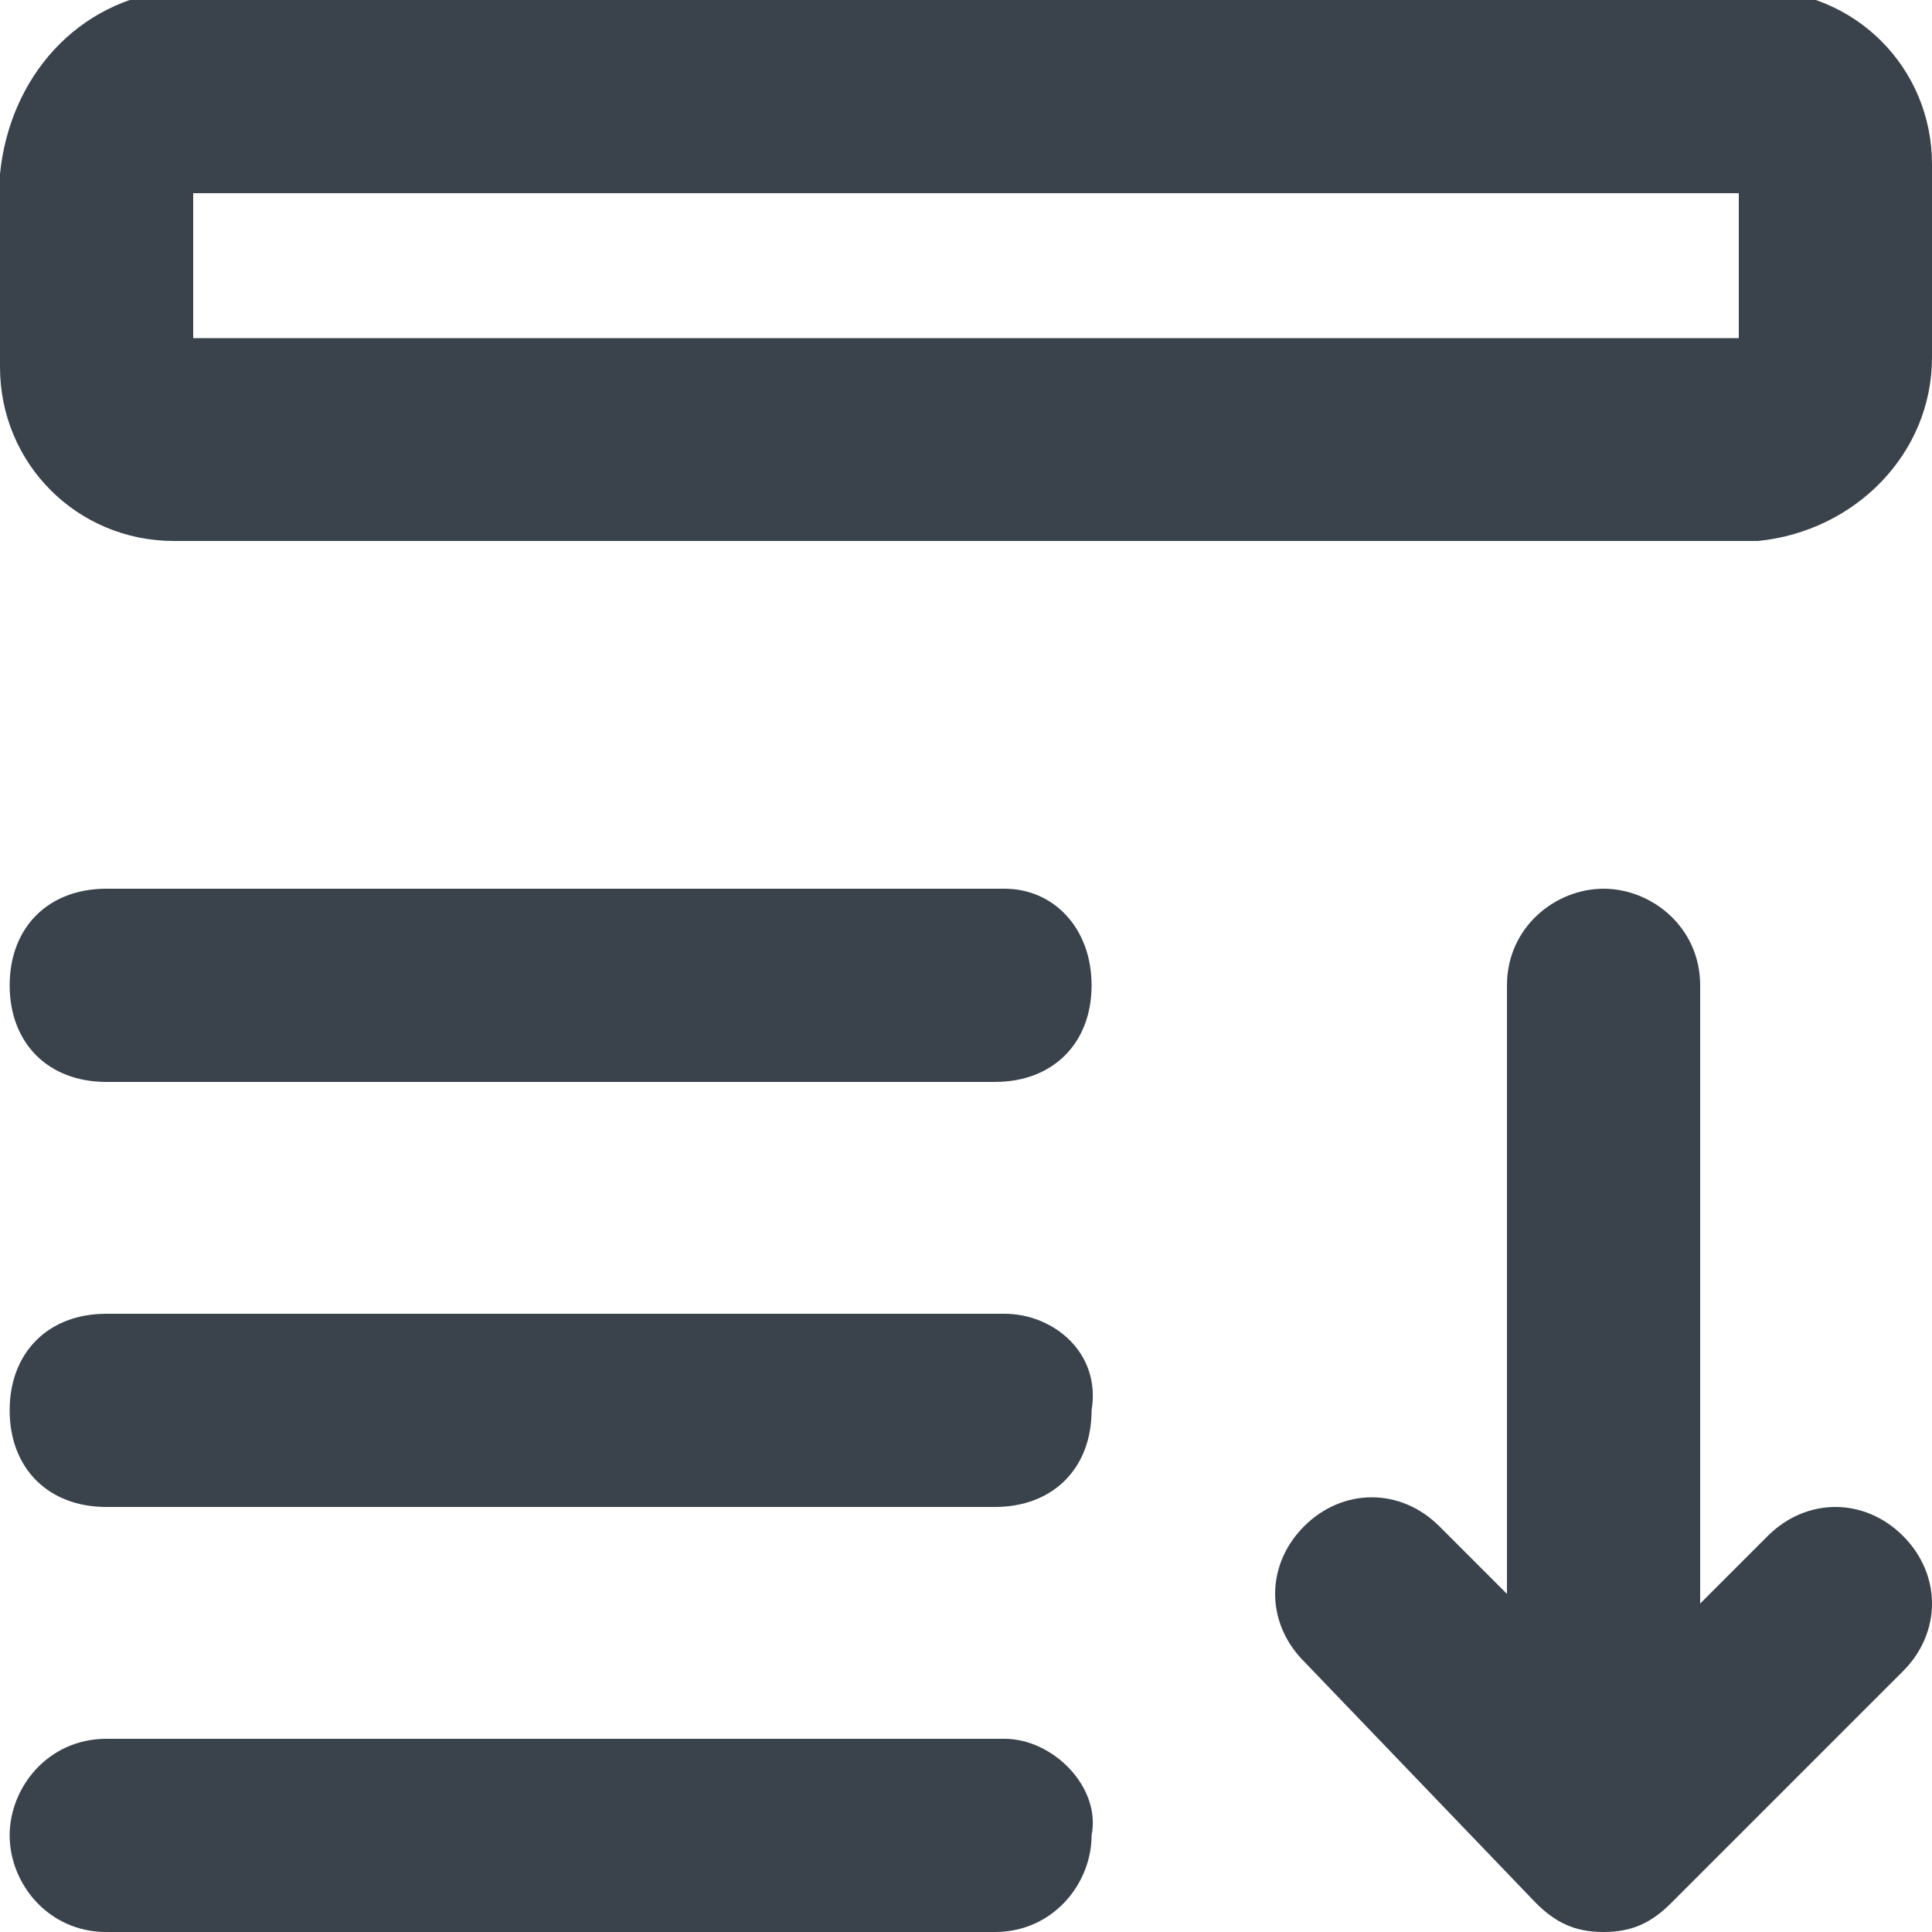
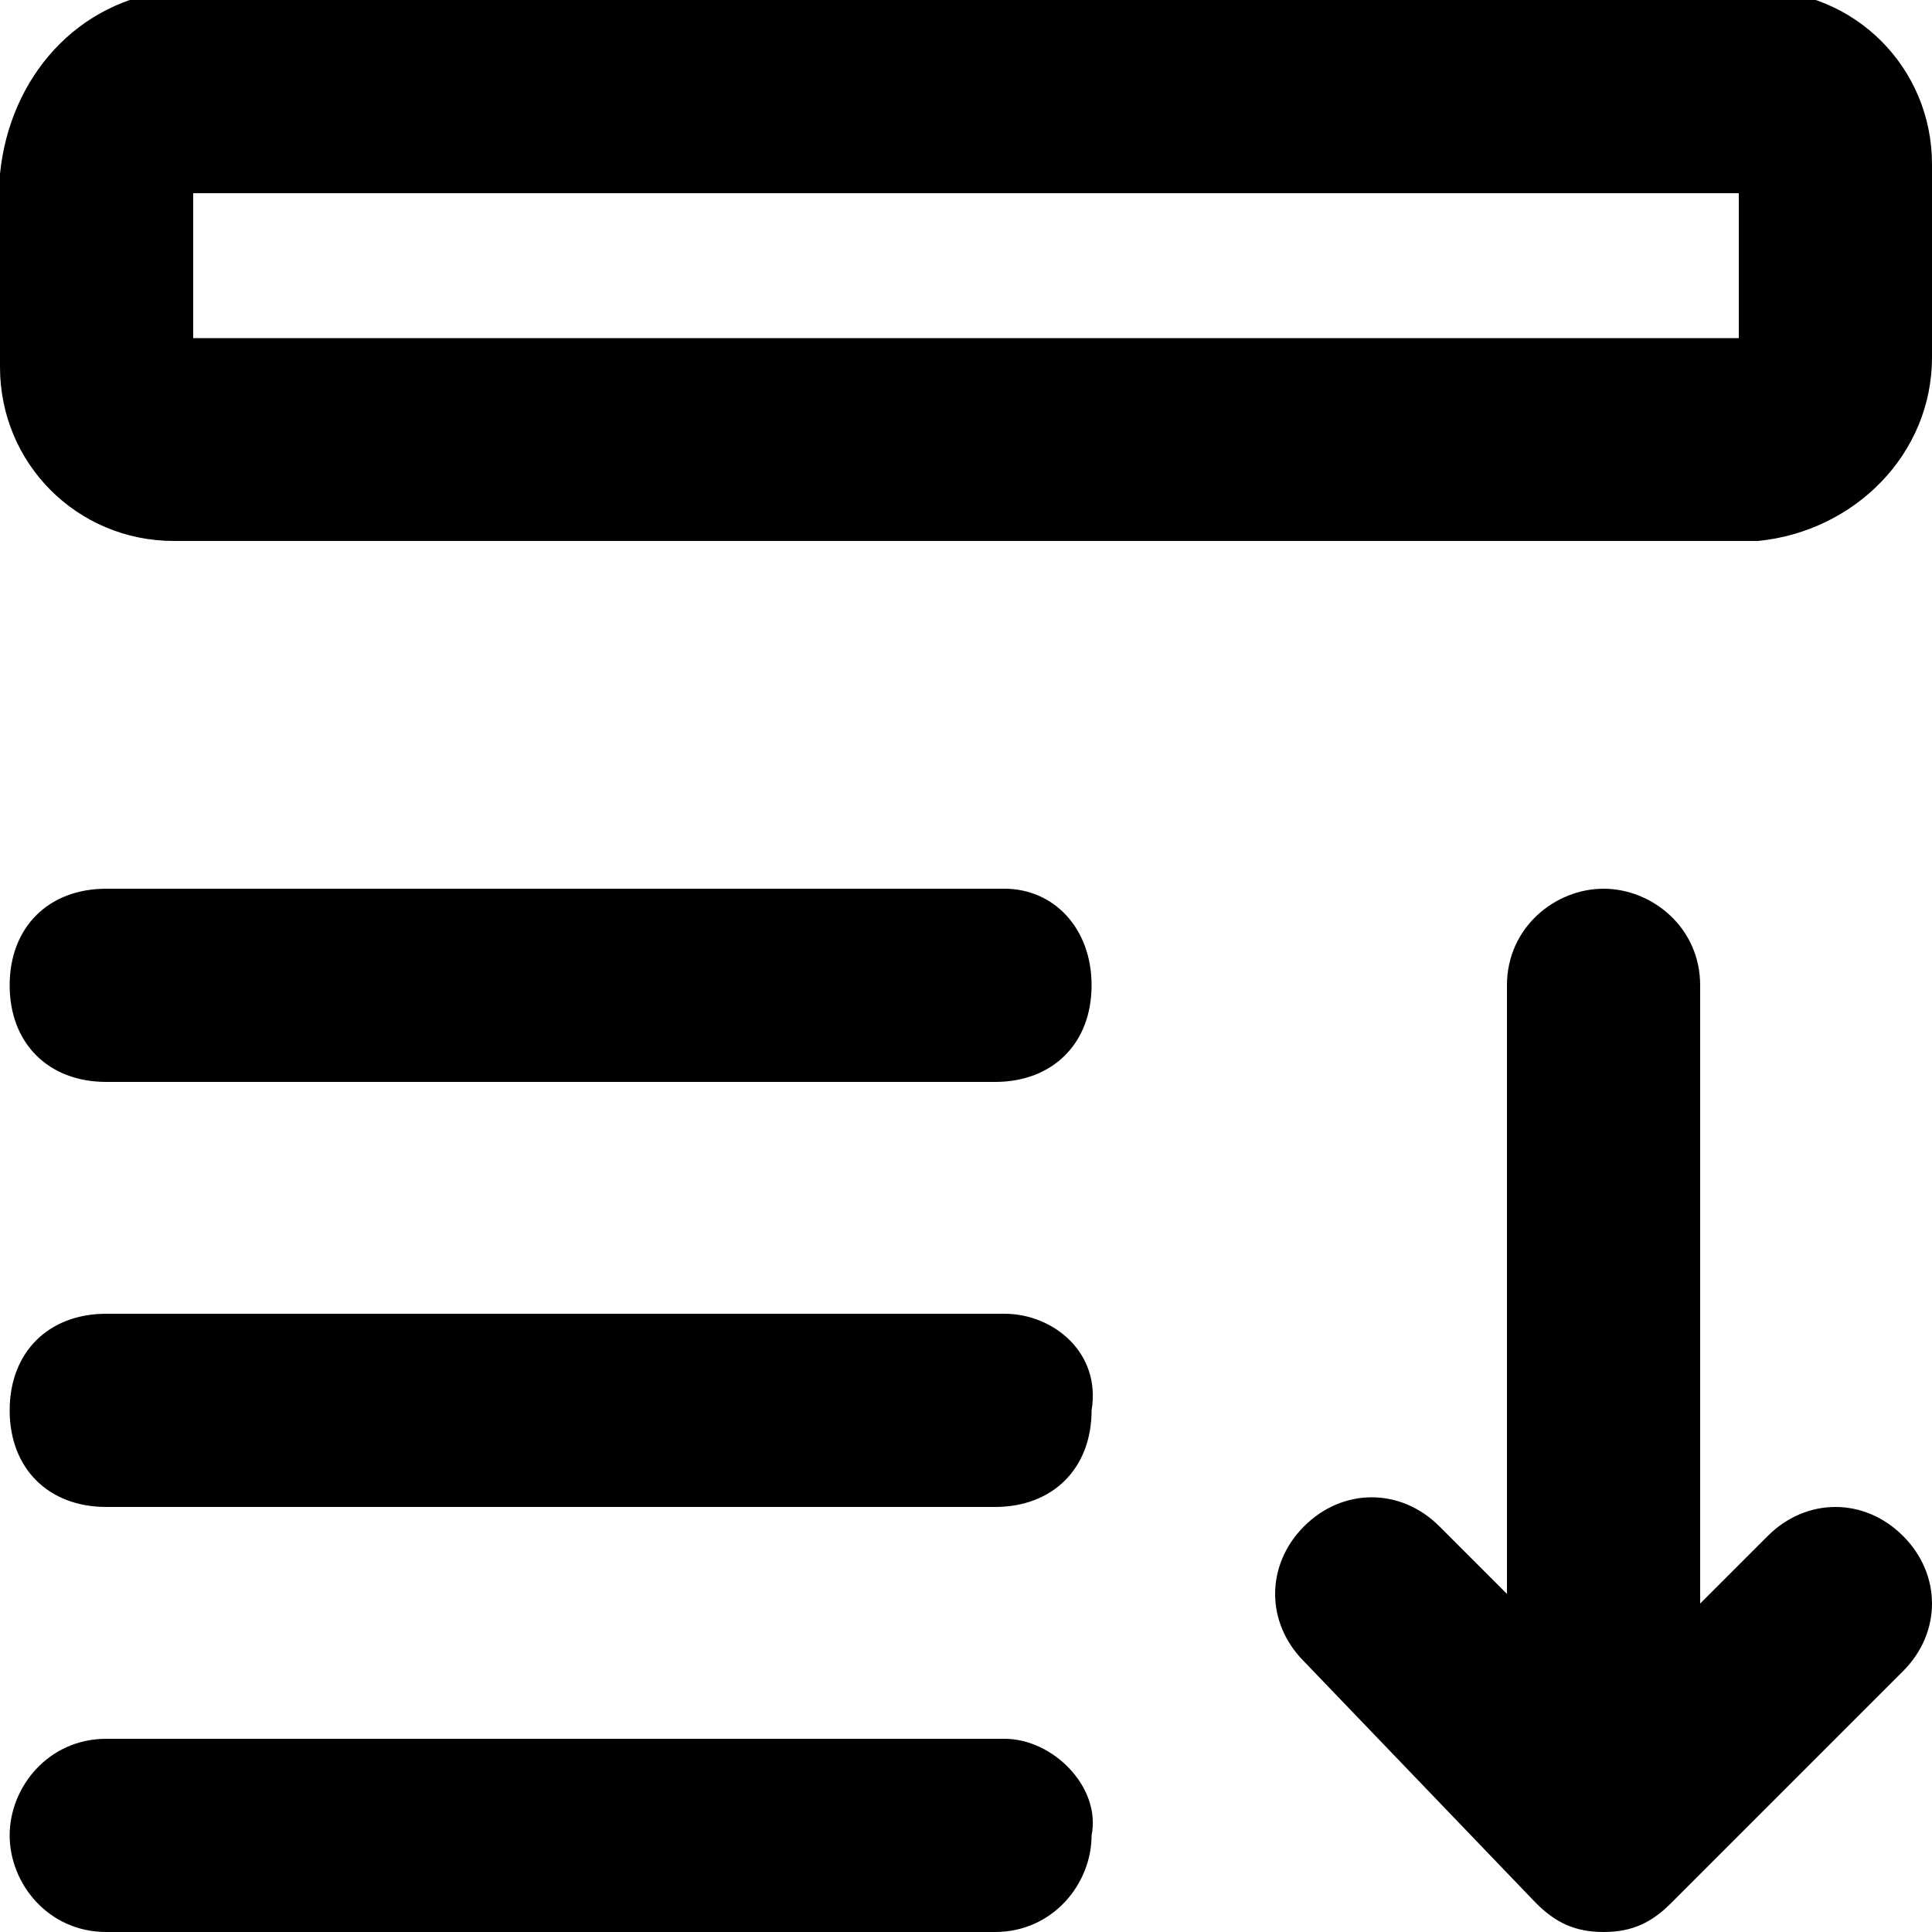
- <svg xmlns="http://www.w3.org/2000/svg" version="1.1" id="Calque_1" x="0px" y="0px" viewBox="0 0 20 20" style="enable-background:new 0 0 20 20;" xml:space="preserve">
-   <style type="text/css">
- 	.st0{fill:#3A434C;}
- </style>
-   <path class="st0" d="M10.4,9.2H1.1c-0.6,0-1,0.4-1,1s0.4,1,1,1h9.2c0.6,0,1-0.4,1-1S10.9,9.2,10.4,9.2z" />
-   <path class="st0" d="M10.4,13.6H1.1c-0.6,0-1,0.4-1,1s0.4,1,1,1h9.2c0.6,0,1-0.4,1-1C11.4,14,10.9,13.6,10.4,13.6z" />
-   <path class="st0" d="M10.4,18H1.1c-0.6,0-1,0.5-1,1s0.4,1,1,1h9.2c0.6,0,1-0.5,1-1C11.4,18.5,10.9,18,10.4,18z" />
-   <path class="st0" d="M15.9,19.7c0.2,0.2,0.4,0.3,0.7,0.3s0.5-0.1,0.7-0.3l2.4-2.4c0.4-0.4,0.4-1,0-1.4c-0.4-0.4-1-0.4-1.4,0  l-0.7,0.7v-6.4c0-0.6-0.5-1-1-1s-1,0.4-1,1v6.3l-0.7-0.7c-0.4-0.4-1-0.4-1.4,0c-0.4,0.4-0.4,1,0,1.4L15.9,19.7z" />
-   <path class="st0" d="M20,3.7v-2c0-1-0.8-1.8-1.8-1.8H1.8C0.8,0,0.1,0.8,0,1.8v2c0,1,0.8,1.8,1.8,1.8h16.4C19.2,5.5,20,4.7,20,3.7z   M18,3.5H2V2H18V3.5z" />
+ <svg viewBox="0 0 20 20">
+   <path d="M10.4 9.2H1.1c-.6 0-1 .4-1 1s.4 1 1 1h9.2c.6 0 1-.4 1-1s-.4-1-.9-1zm0 4.4H1.1c-.6 0-1 .4-1 1s.4 1 1 1h9.2c.6 0 1-.4 1-1 .1-.6-.4-1-.9-1zm0 4.4H1.1c-.6 0-1 .5-1 1s.4 1 1 1h9.2c.6 0 1-.5 1-1 .1-.5-.4-1-.9-1zm5.5 1.7c.2.2.4.3.7.3s.5-.1.7-.3l2.4-2.4c.4-.4.4-1 0-1.4-.4-.4-1-.4-1.4 0l-.7.7v-6.4c0-.6-.5-1-1-1s-1 .4-1 1v6.3l-.7-.7c-.4-.4-1-.4-1.4 0-.4.4-.4 1 0 1.4l2.4 2.5zm4.1-16v-2c0-1-.8-1.8-1.8-1.8H1.8C.8 0 .1.8 0 1.8v2c0 1 .8 1.8 1.8 1.8h16.4c1-.1 1.8-.9 1.8-1.9zm-2-.2H2V2h16v1.5z" />
</svg>
